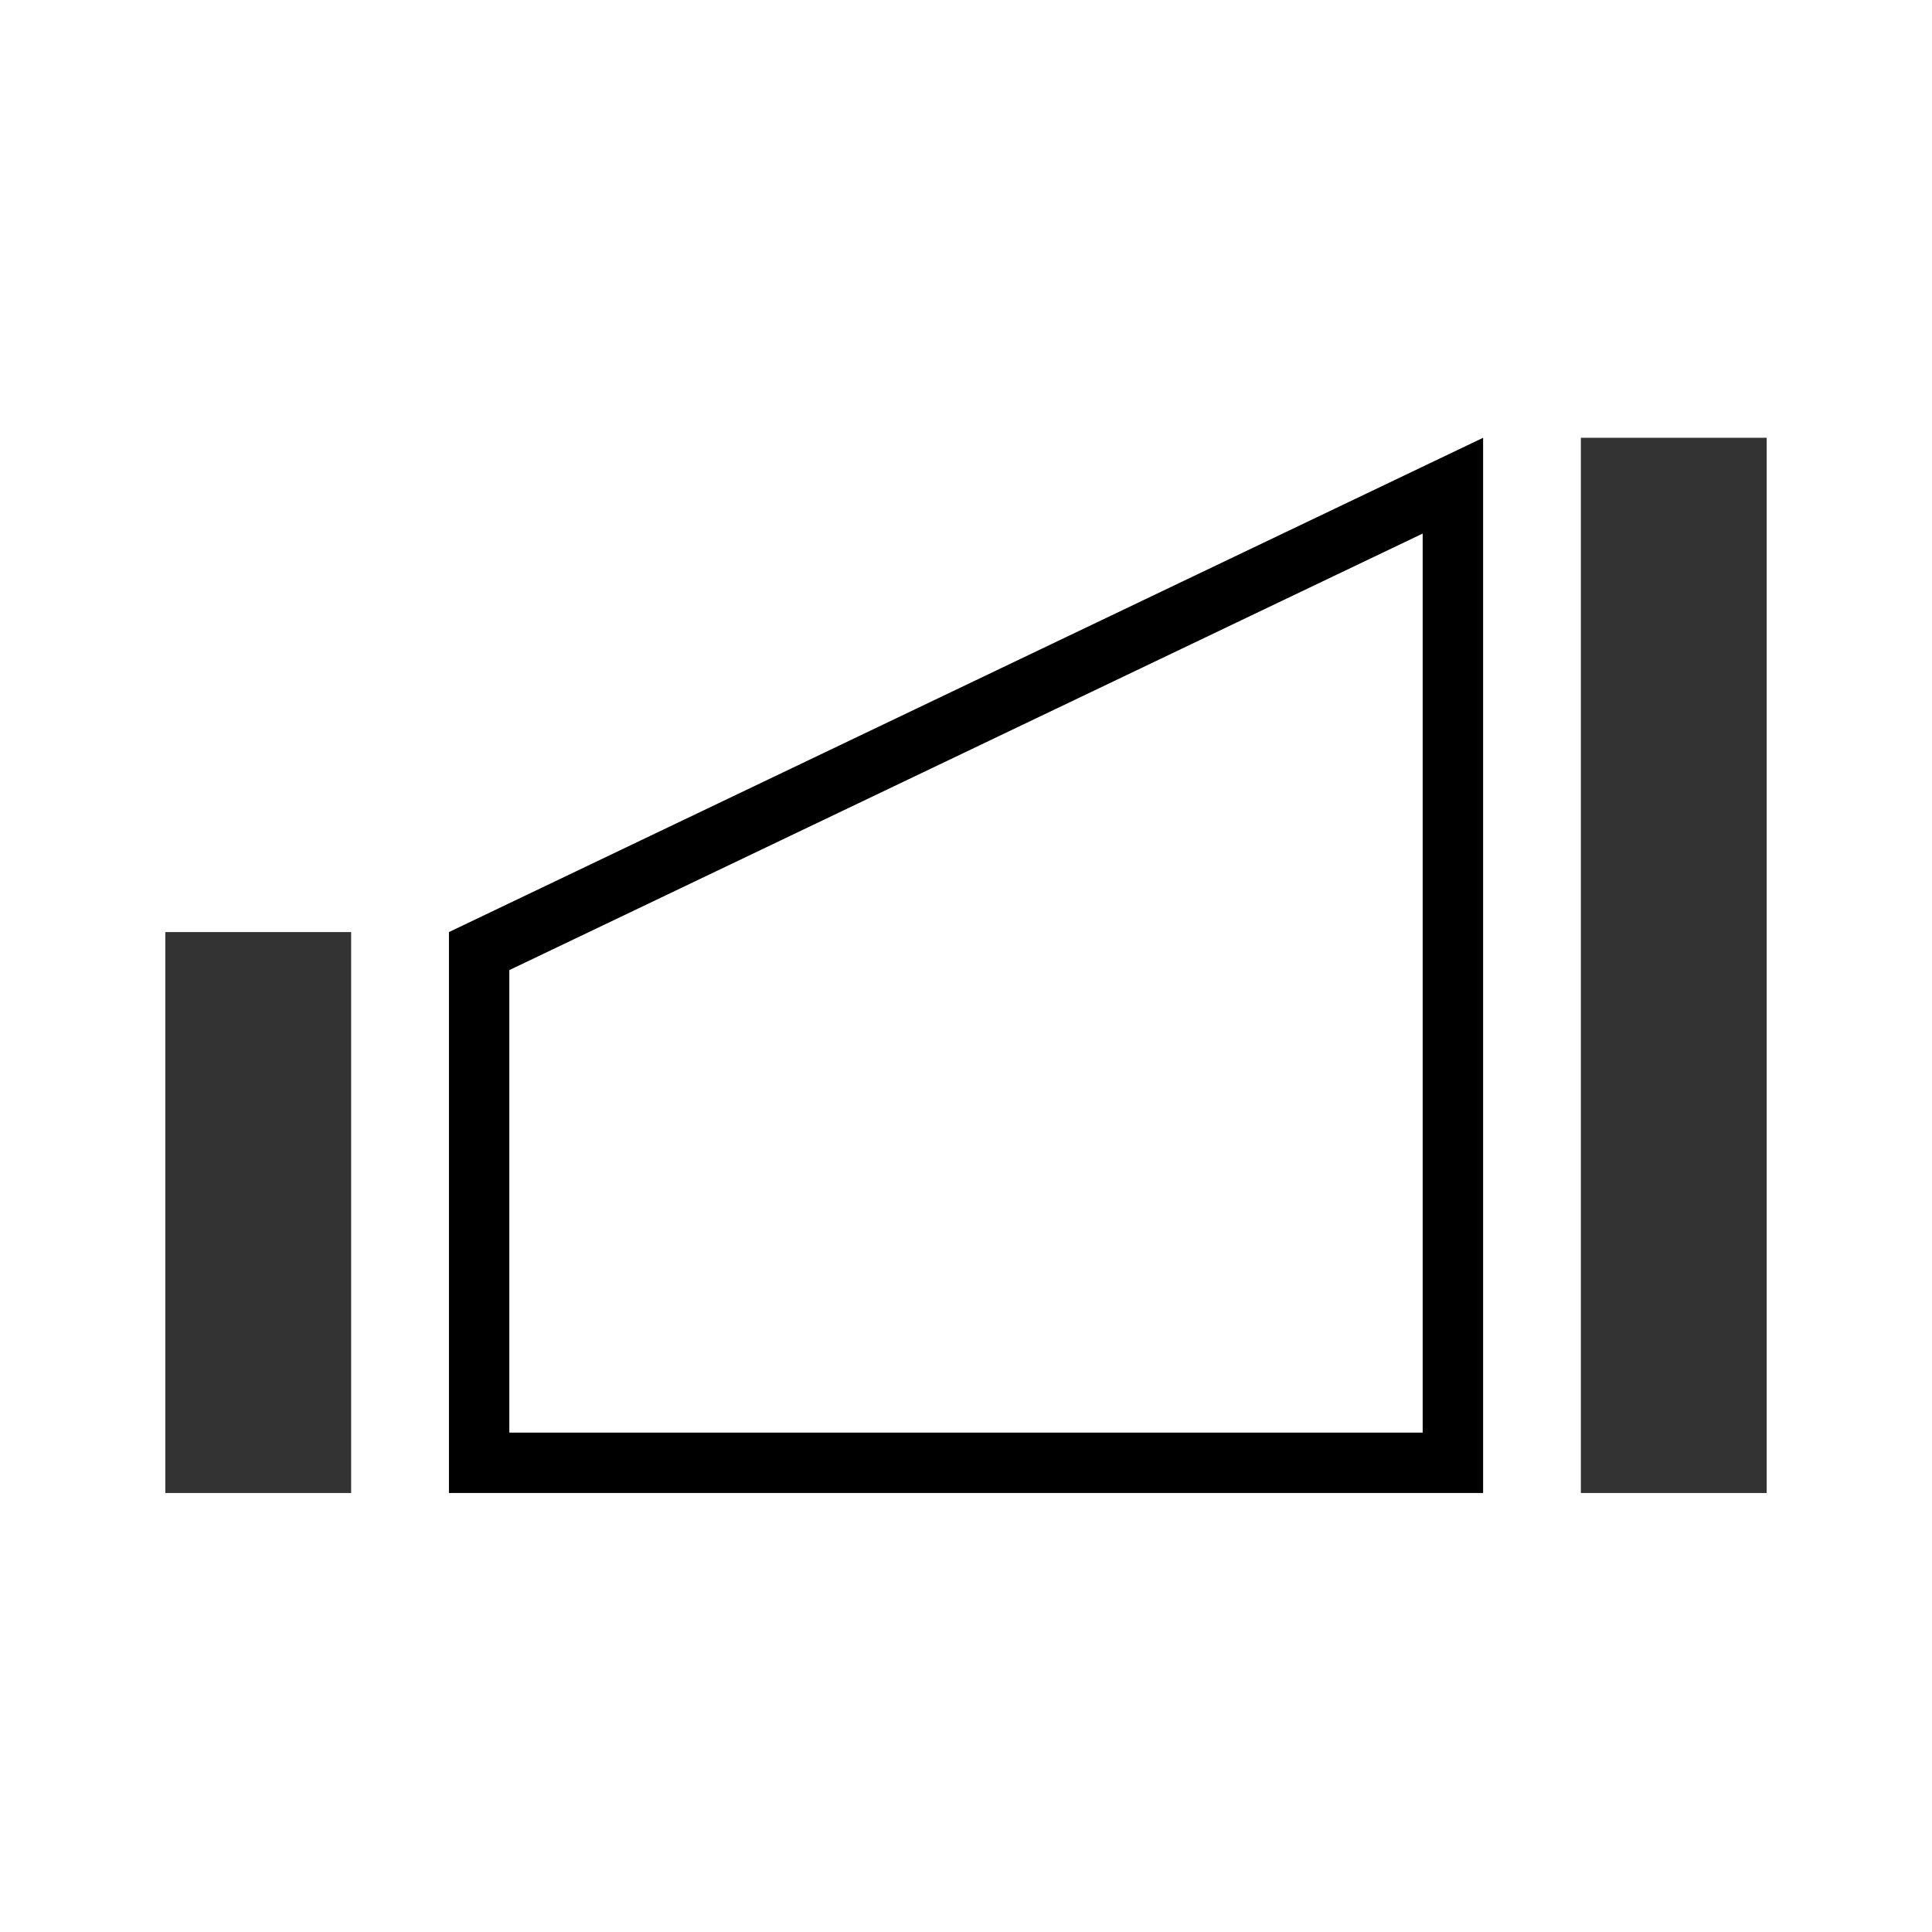
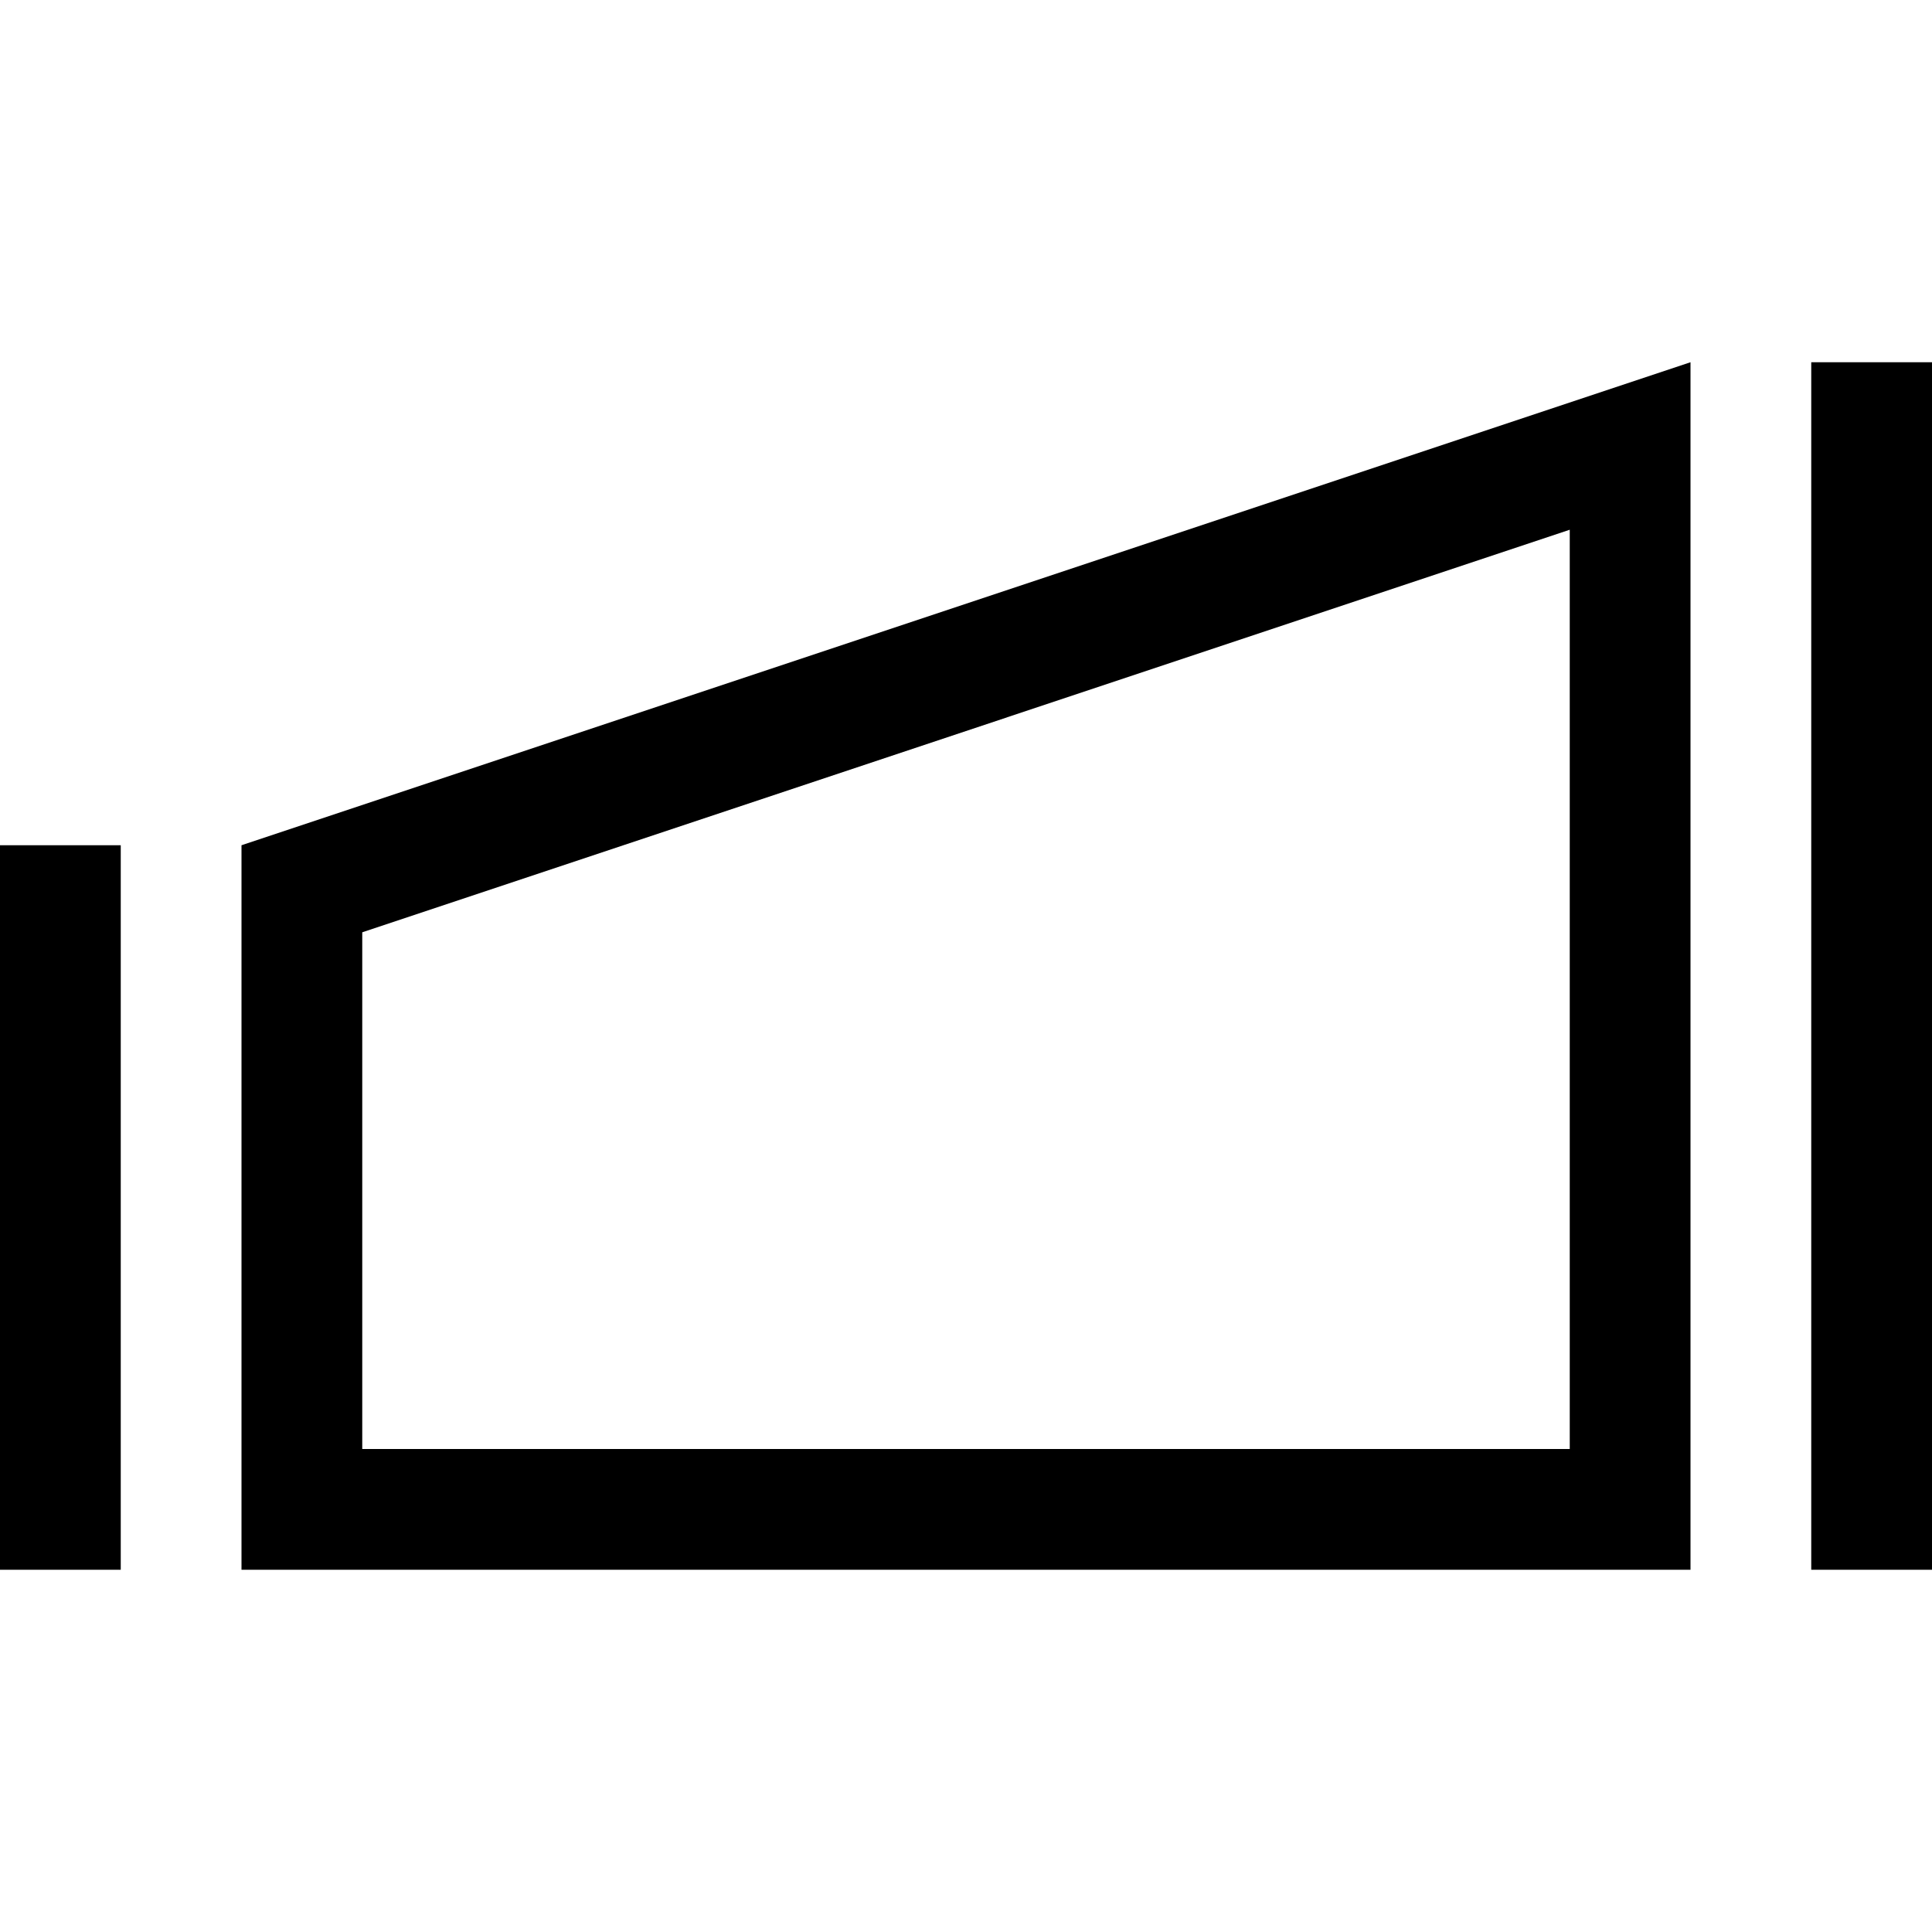
- <svg xmlns="http://www.w3.org/2000/svg" viewBox="0 0 32 32">
-   <rect x="2.738" y="15.438" width="3.078" height="9.291" style="fill-opacity:0.8" />
-   <rect x="26.184" y="7.251" width="3.078" height="17.478" style="fill-opacity:0.8" />
-   <polygon points="7.936 24.229 7.936 15.753 24.064 8.044 24.064 24.229 7.936 24.229" style="opacity:0.0" />
-   <path d="M23.564,8.837V23.729H8.436V16.068l15.129-7.231m1-1.586L7.436,15.438v9.291h17.129V7.251Z" />
+ <svg xmlns="http://www.w3.org/2000/svg" version="1.1" id="Layer_1" x="0px" y="0px" width="16px" height="16px" viewBox="0 0 16 16" enable-background="new 0 0 16 16" xml:space="preserve">
+   <path d="M1,7v6H0V7H1L1,7z M16,3h-1v10h1V3L16,3z M13,4.387L3,7.721V12h10V4.387 M14,3v10H2V7L14,3L14,3z" />
</svg>
